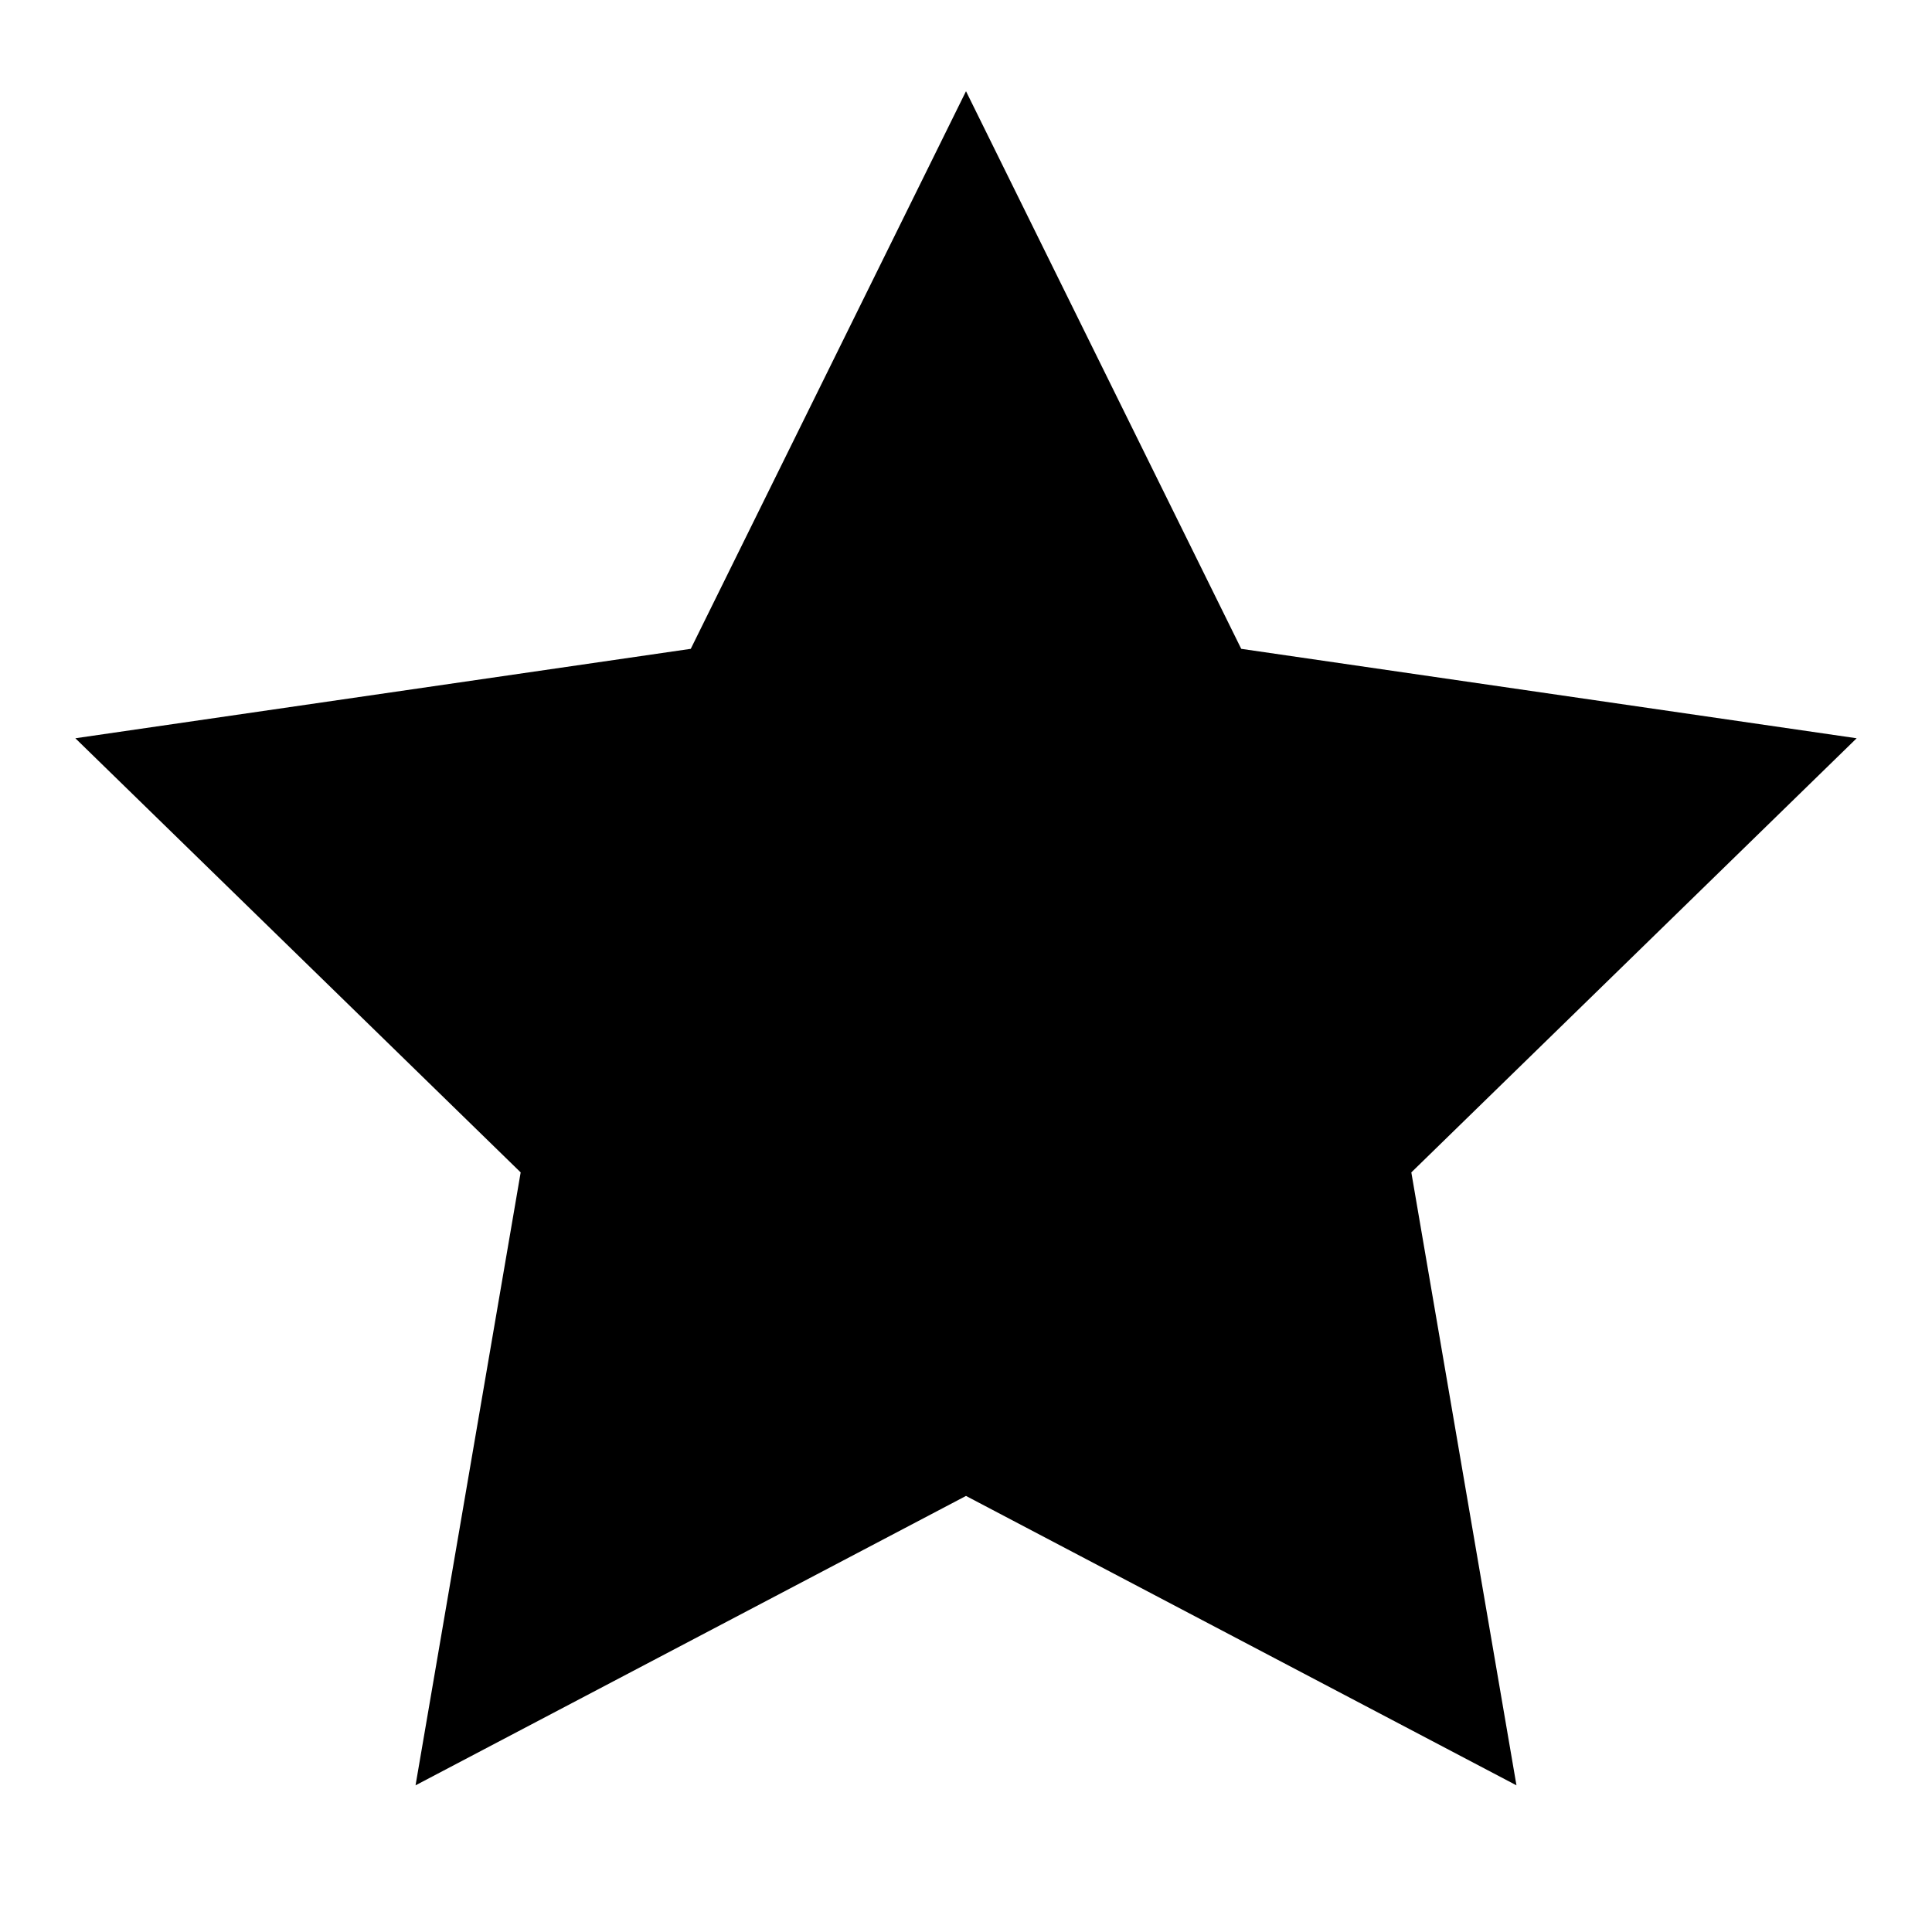
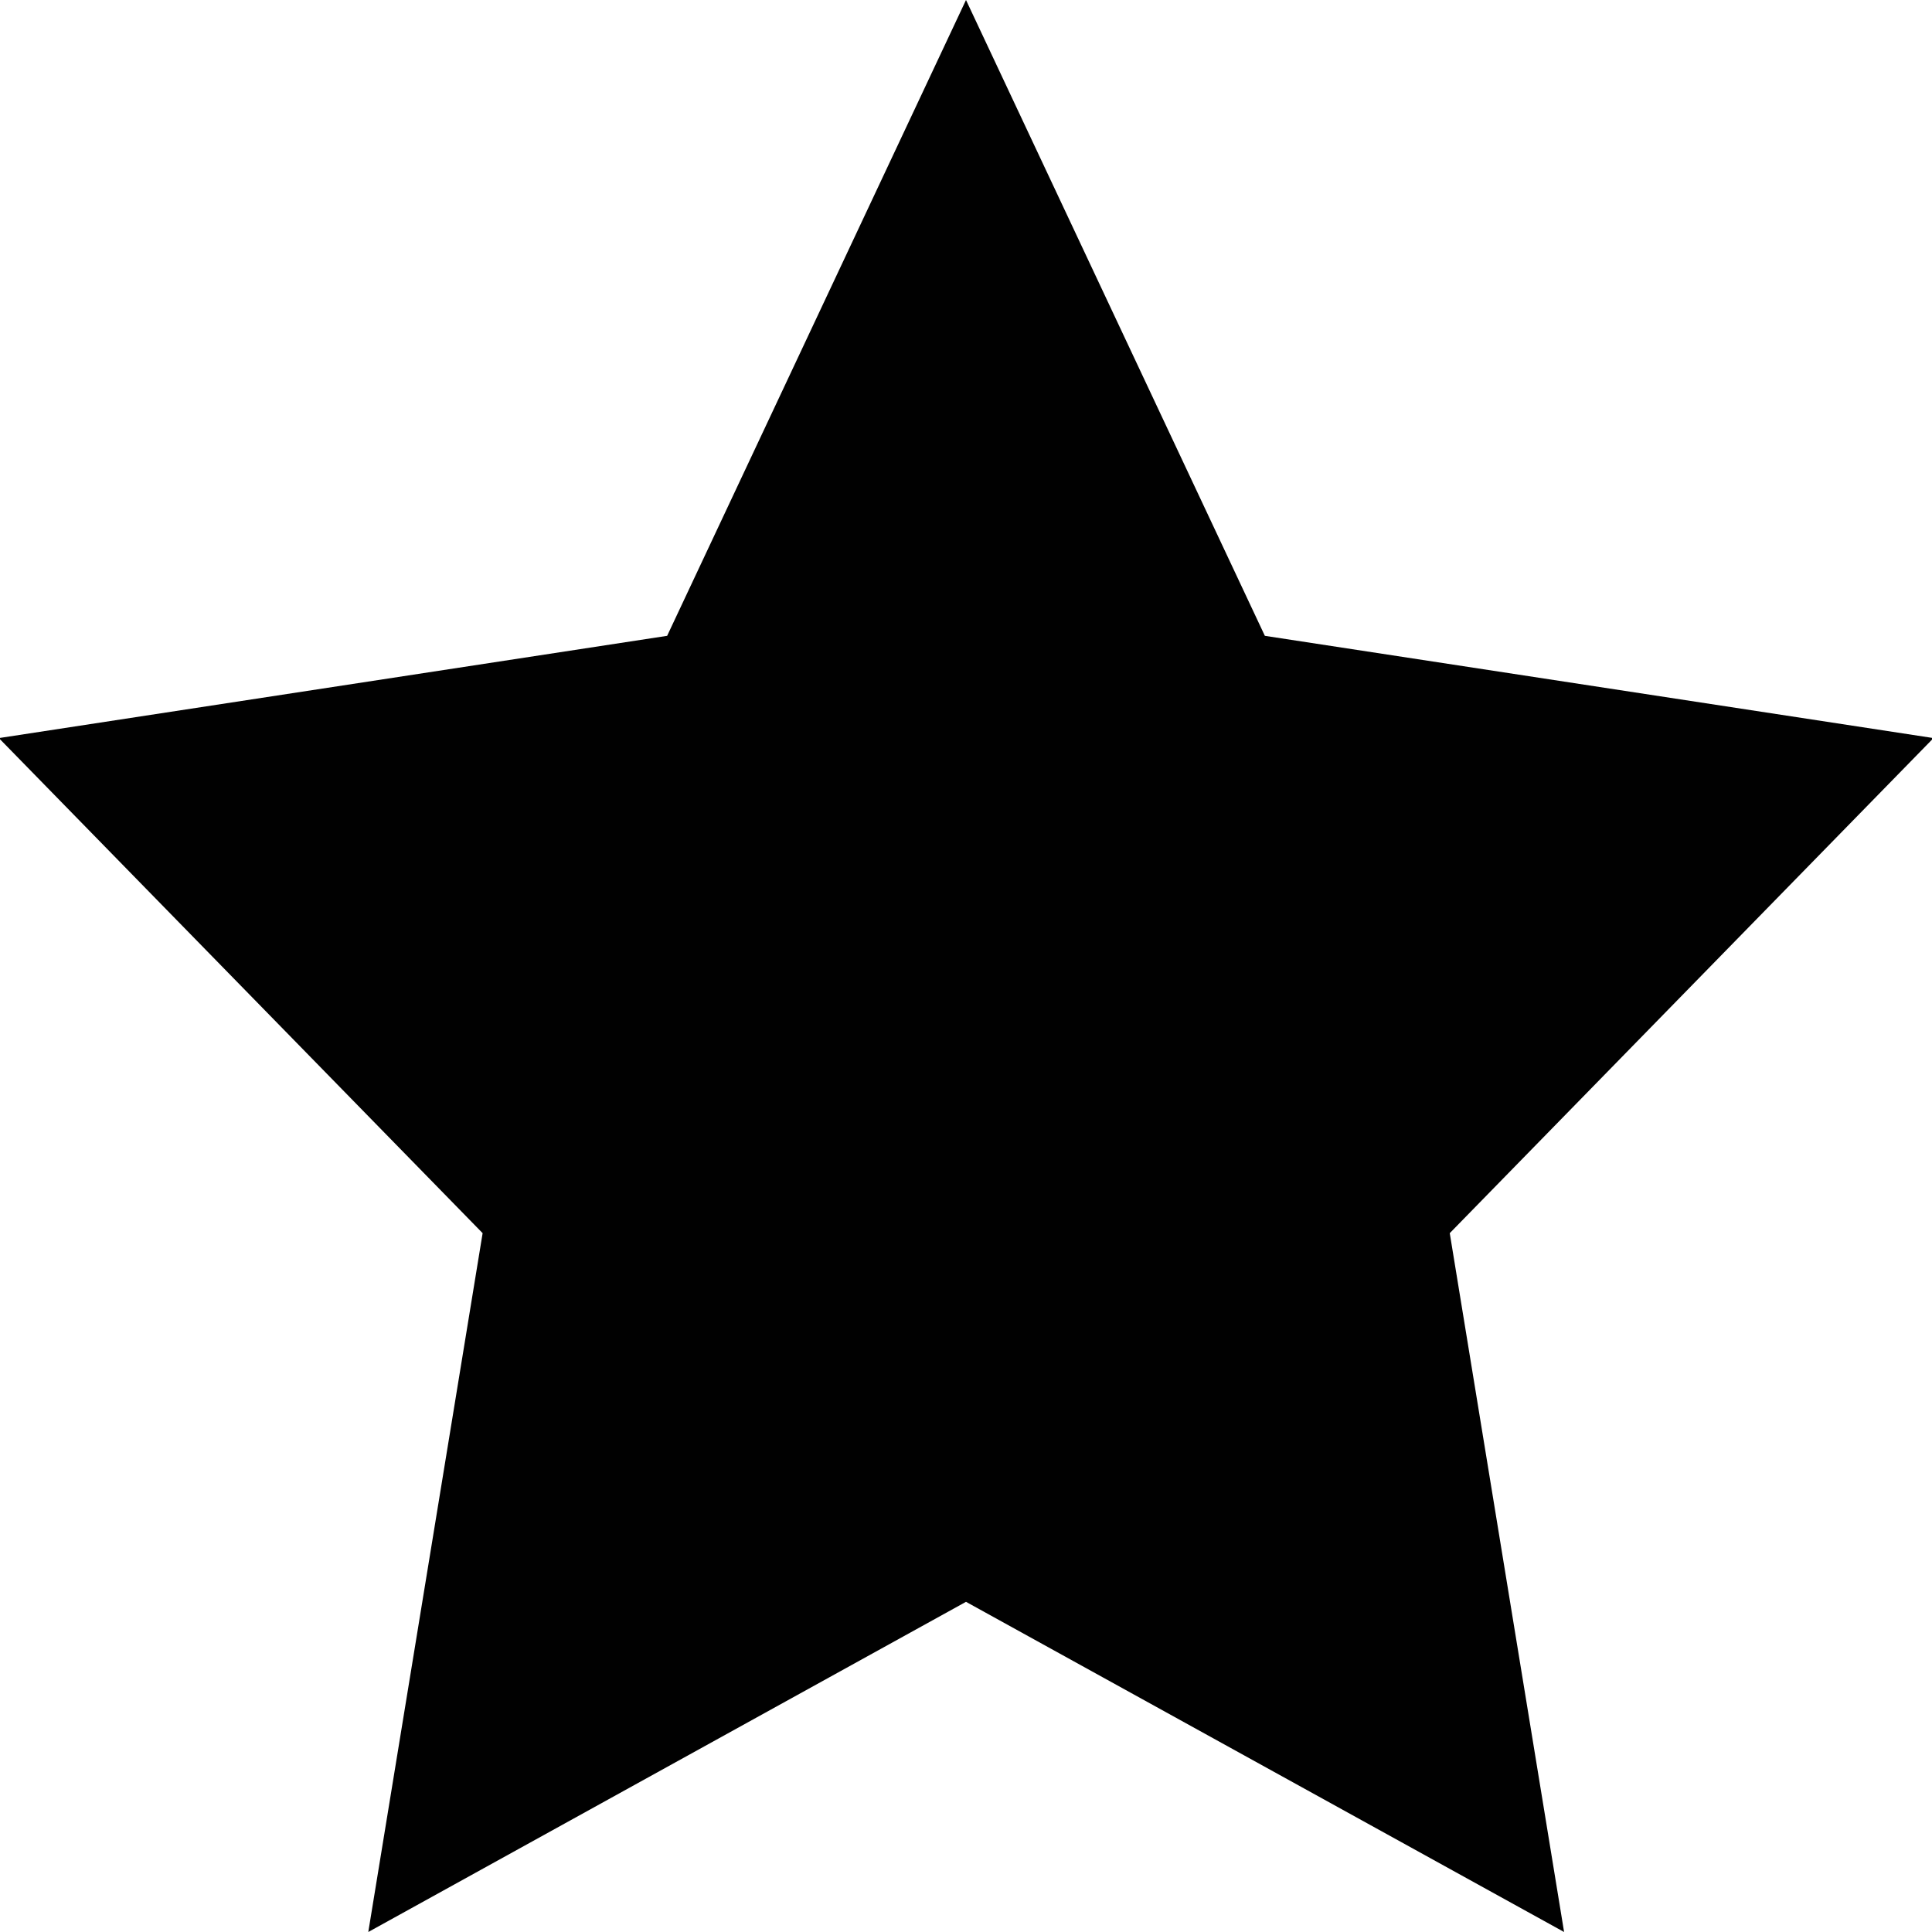
- <svg xmlns="http://www.w3.org/2000/svg" version="1.1" id="Layer_1" x="0px" y="0px" viewBox="0 0 24 24" enable-background="new 0 0 24 24" xml:space="preserve">
-   <polygon points="12,1.133 15.419,8.06 23.064,9.171 17.532,14.564 18.838,22.178 12,18.583 5.162,22.178 6.468,14.564 0.936,9.171   8.581,8.06 " />
+ <svg xmlns="http://www.w3.org/2000/svg" version="1.1" id="Layer_1" x="0px" y="0px" viewBox="0 0 512 512" enable-background="new 0 0 512 512" xml:space="preserve">
+   <polygon fill="#010101" points="256,0 335.2,168.5 512.4,195.6 384.2,326.8 414.5,512 256,424.5 97.6,512 127.9,326.8 -0.3,195.6   176.8,168.5 " />
</svg>
